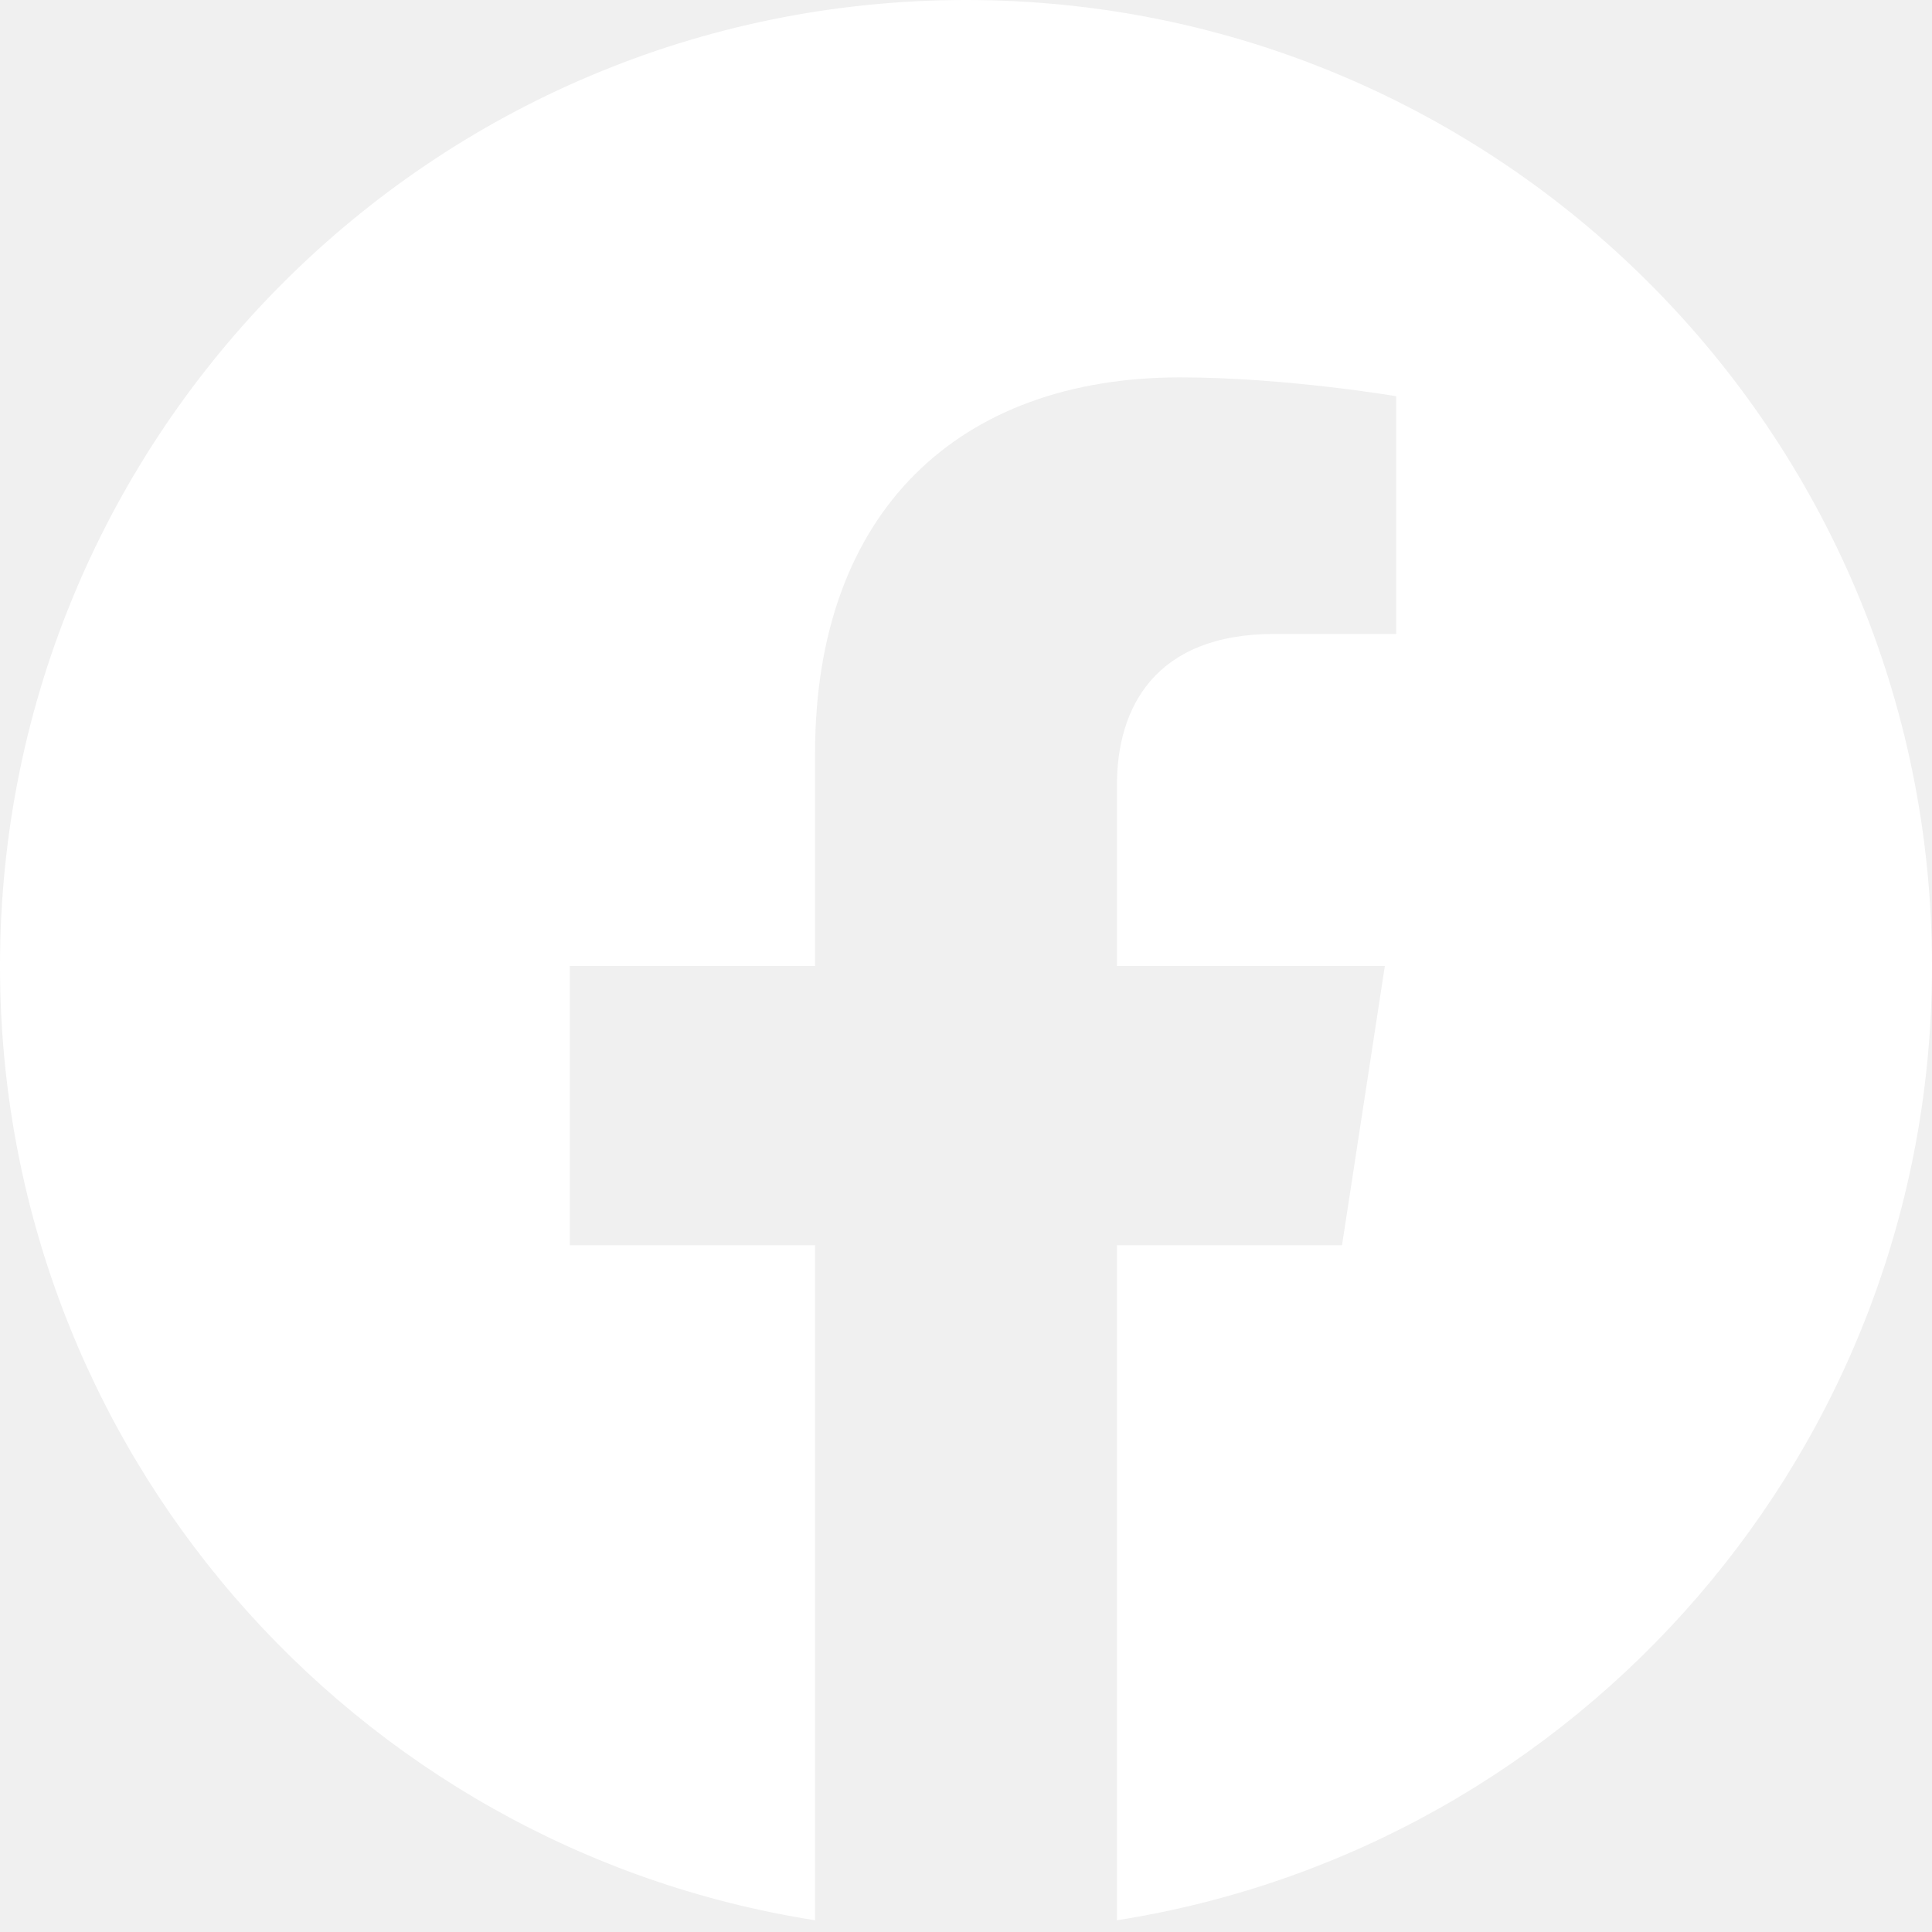
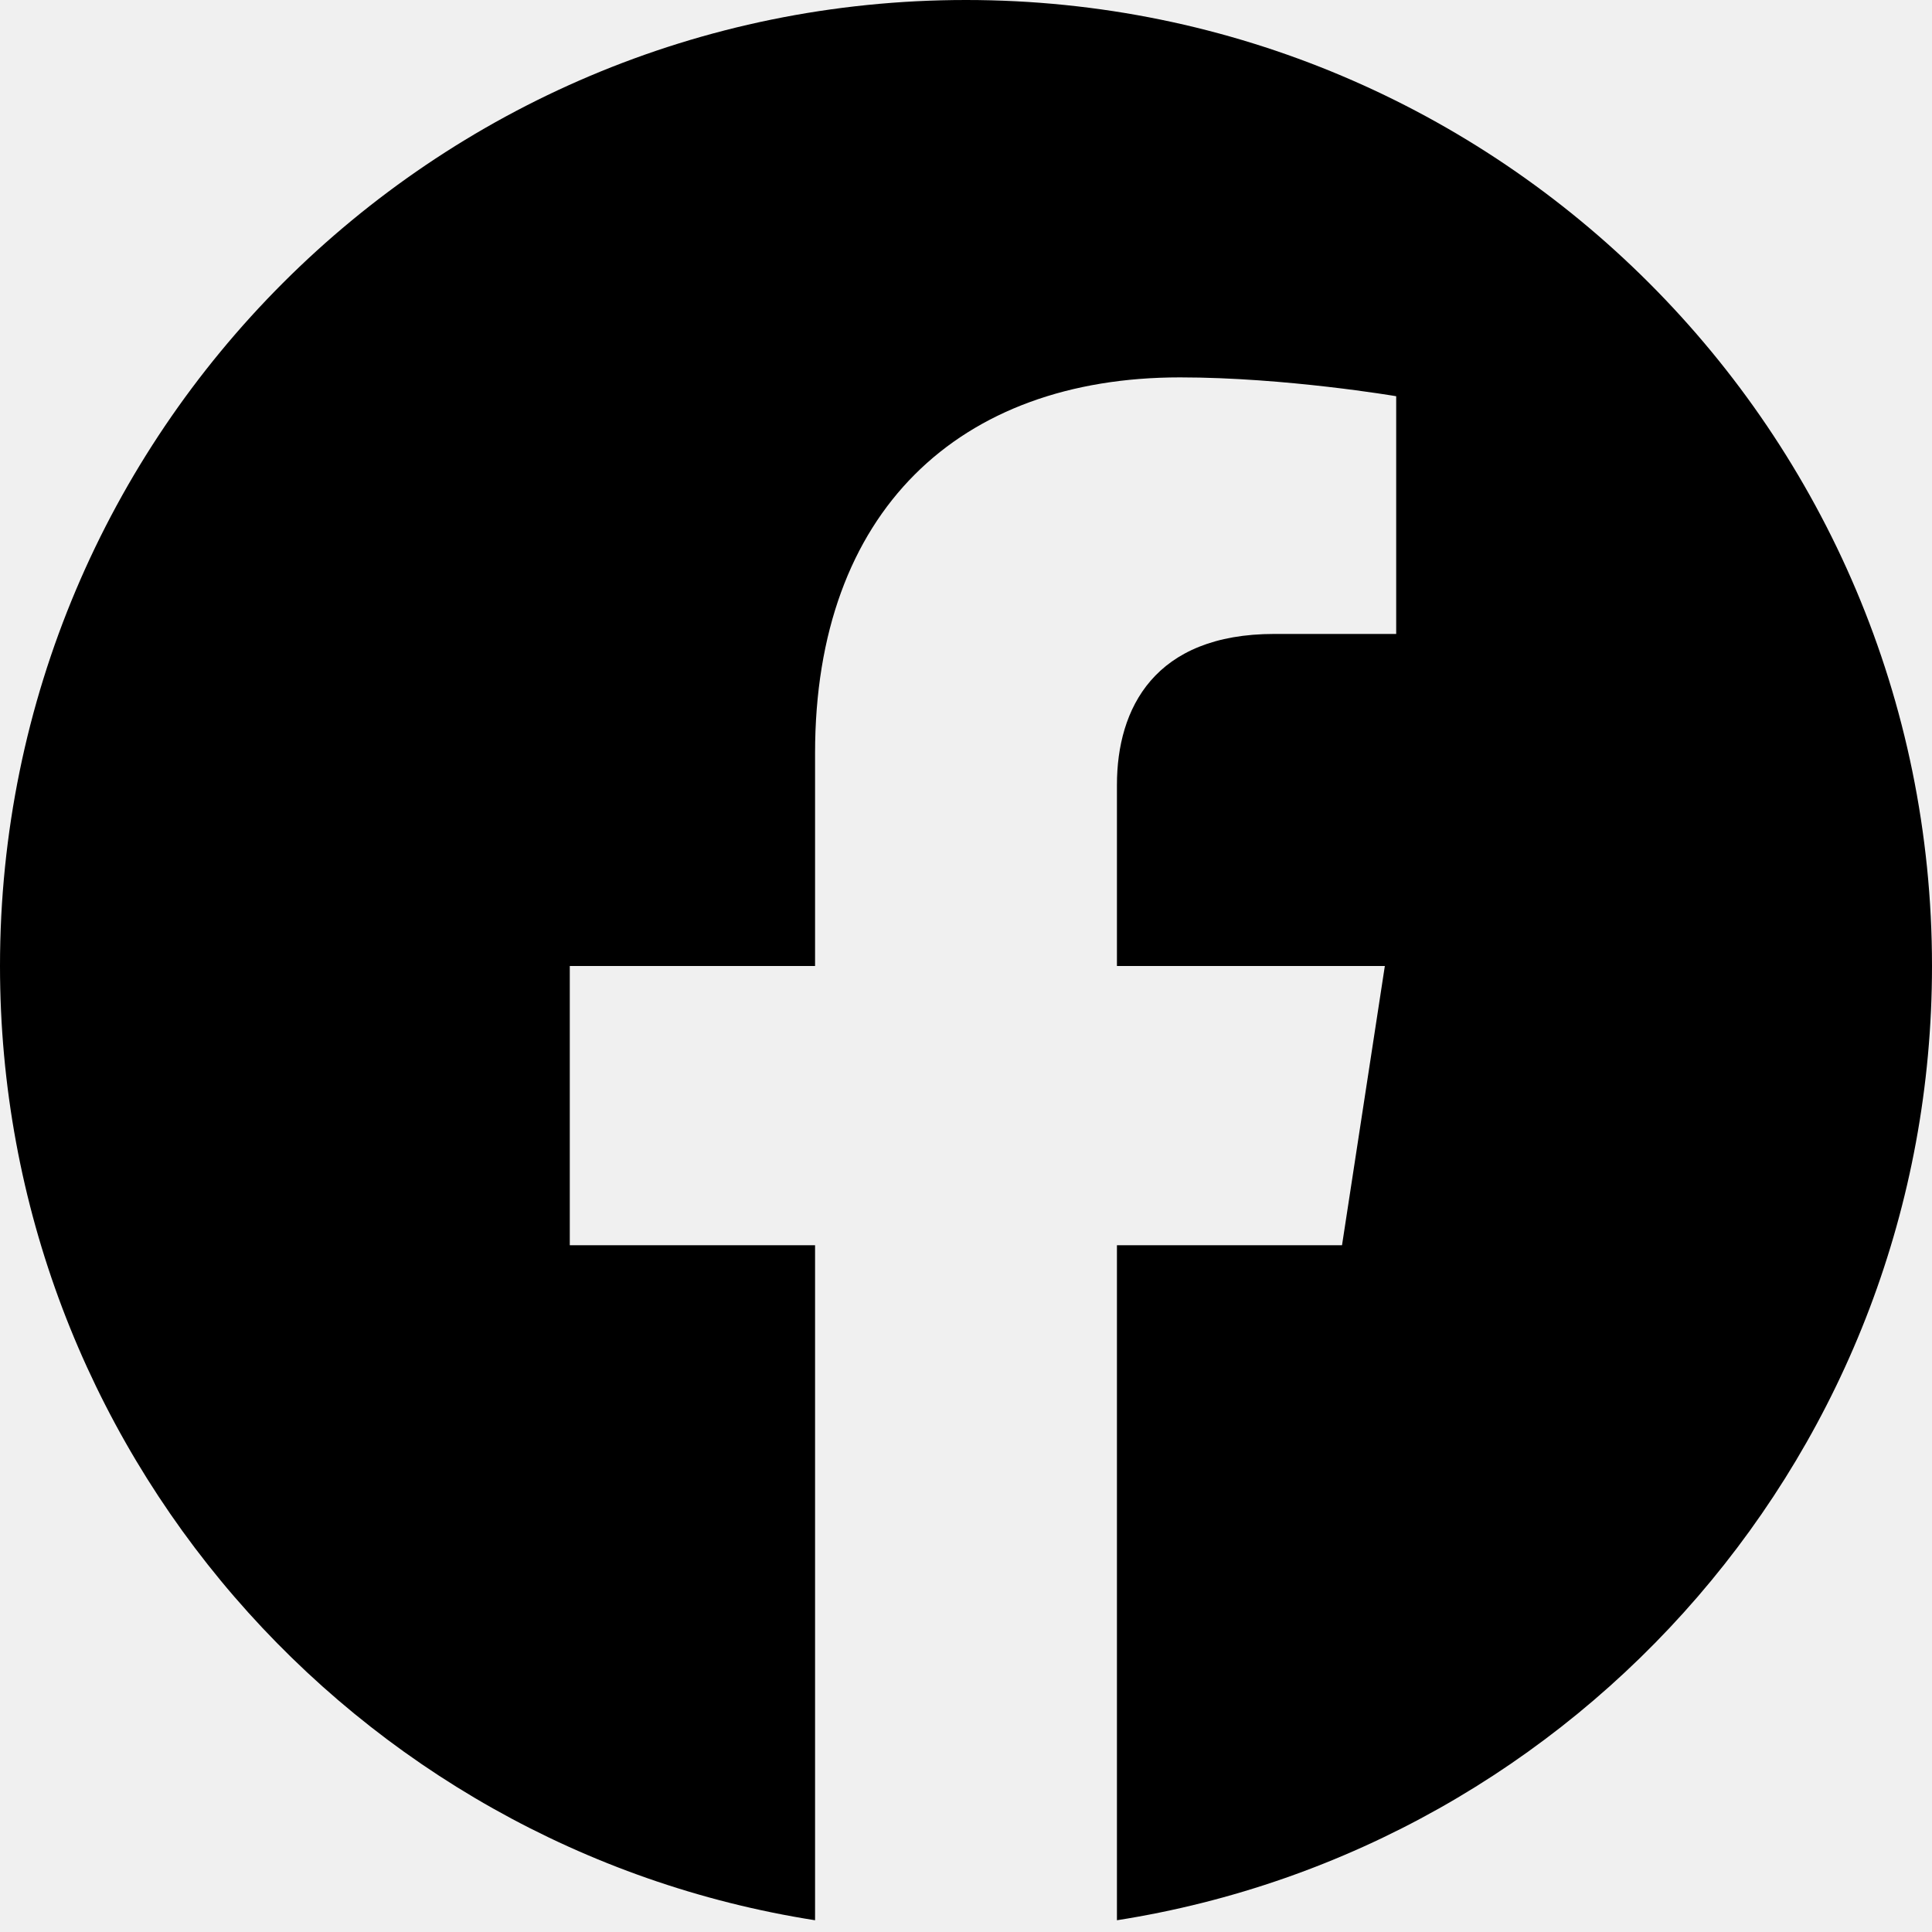
- <svg xmlns="http://www.w3.org/2000/svg" width="24" height="24" viewBox="0 0 24 24" fill="none">
-   <path d="M24 12C24 5.373 18.627 0 12 0C5.373 0 0 5.373 0 12C0 17.989 4.388 22.954 10.125 23.854V15.469H7.078V12H10.125V9.356C10.125 6.349 11.917 4.688 14.658 4.688C15.97 4.688 17.344 4.922 17.344 4.922V7.875H15.831C14.34 7.875 13.875 8.8 13.875 9.75V12H17.203L16.671 15.469H13.875V23.854C19.612 22.954 24 17.989 24 12Z" fill="white" />
+ <svg xmlns="http://www.w3.org/2000/svg" width="24" height="24" viewBox="0 0 24 24">
+   <path d="M24 12C24 5.373 18.627 0 12 0C5.373 0 0 5.373 0 12C0 17.989 4.388 22.954 10.125 23.854V15.469H7.078V12H10.125V9.356C10.125 6.349 11.917 4.688 14.658 4.688C15.97 4.688 17.344 4.922 17.344 4.922V7.875H15.831C14.34 7.875 13.875 8.8 13.875 9.75V12H17.203L16.671 15.469H13.875V23.854C19.612 22.954 24 17.989 24 12Z" />
</svg>
